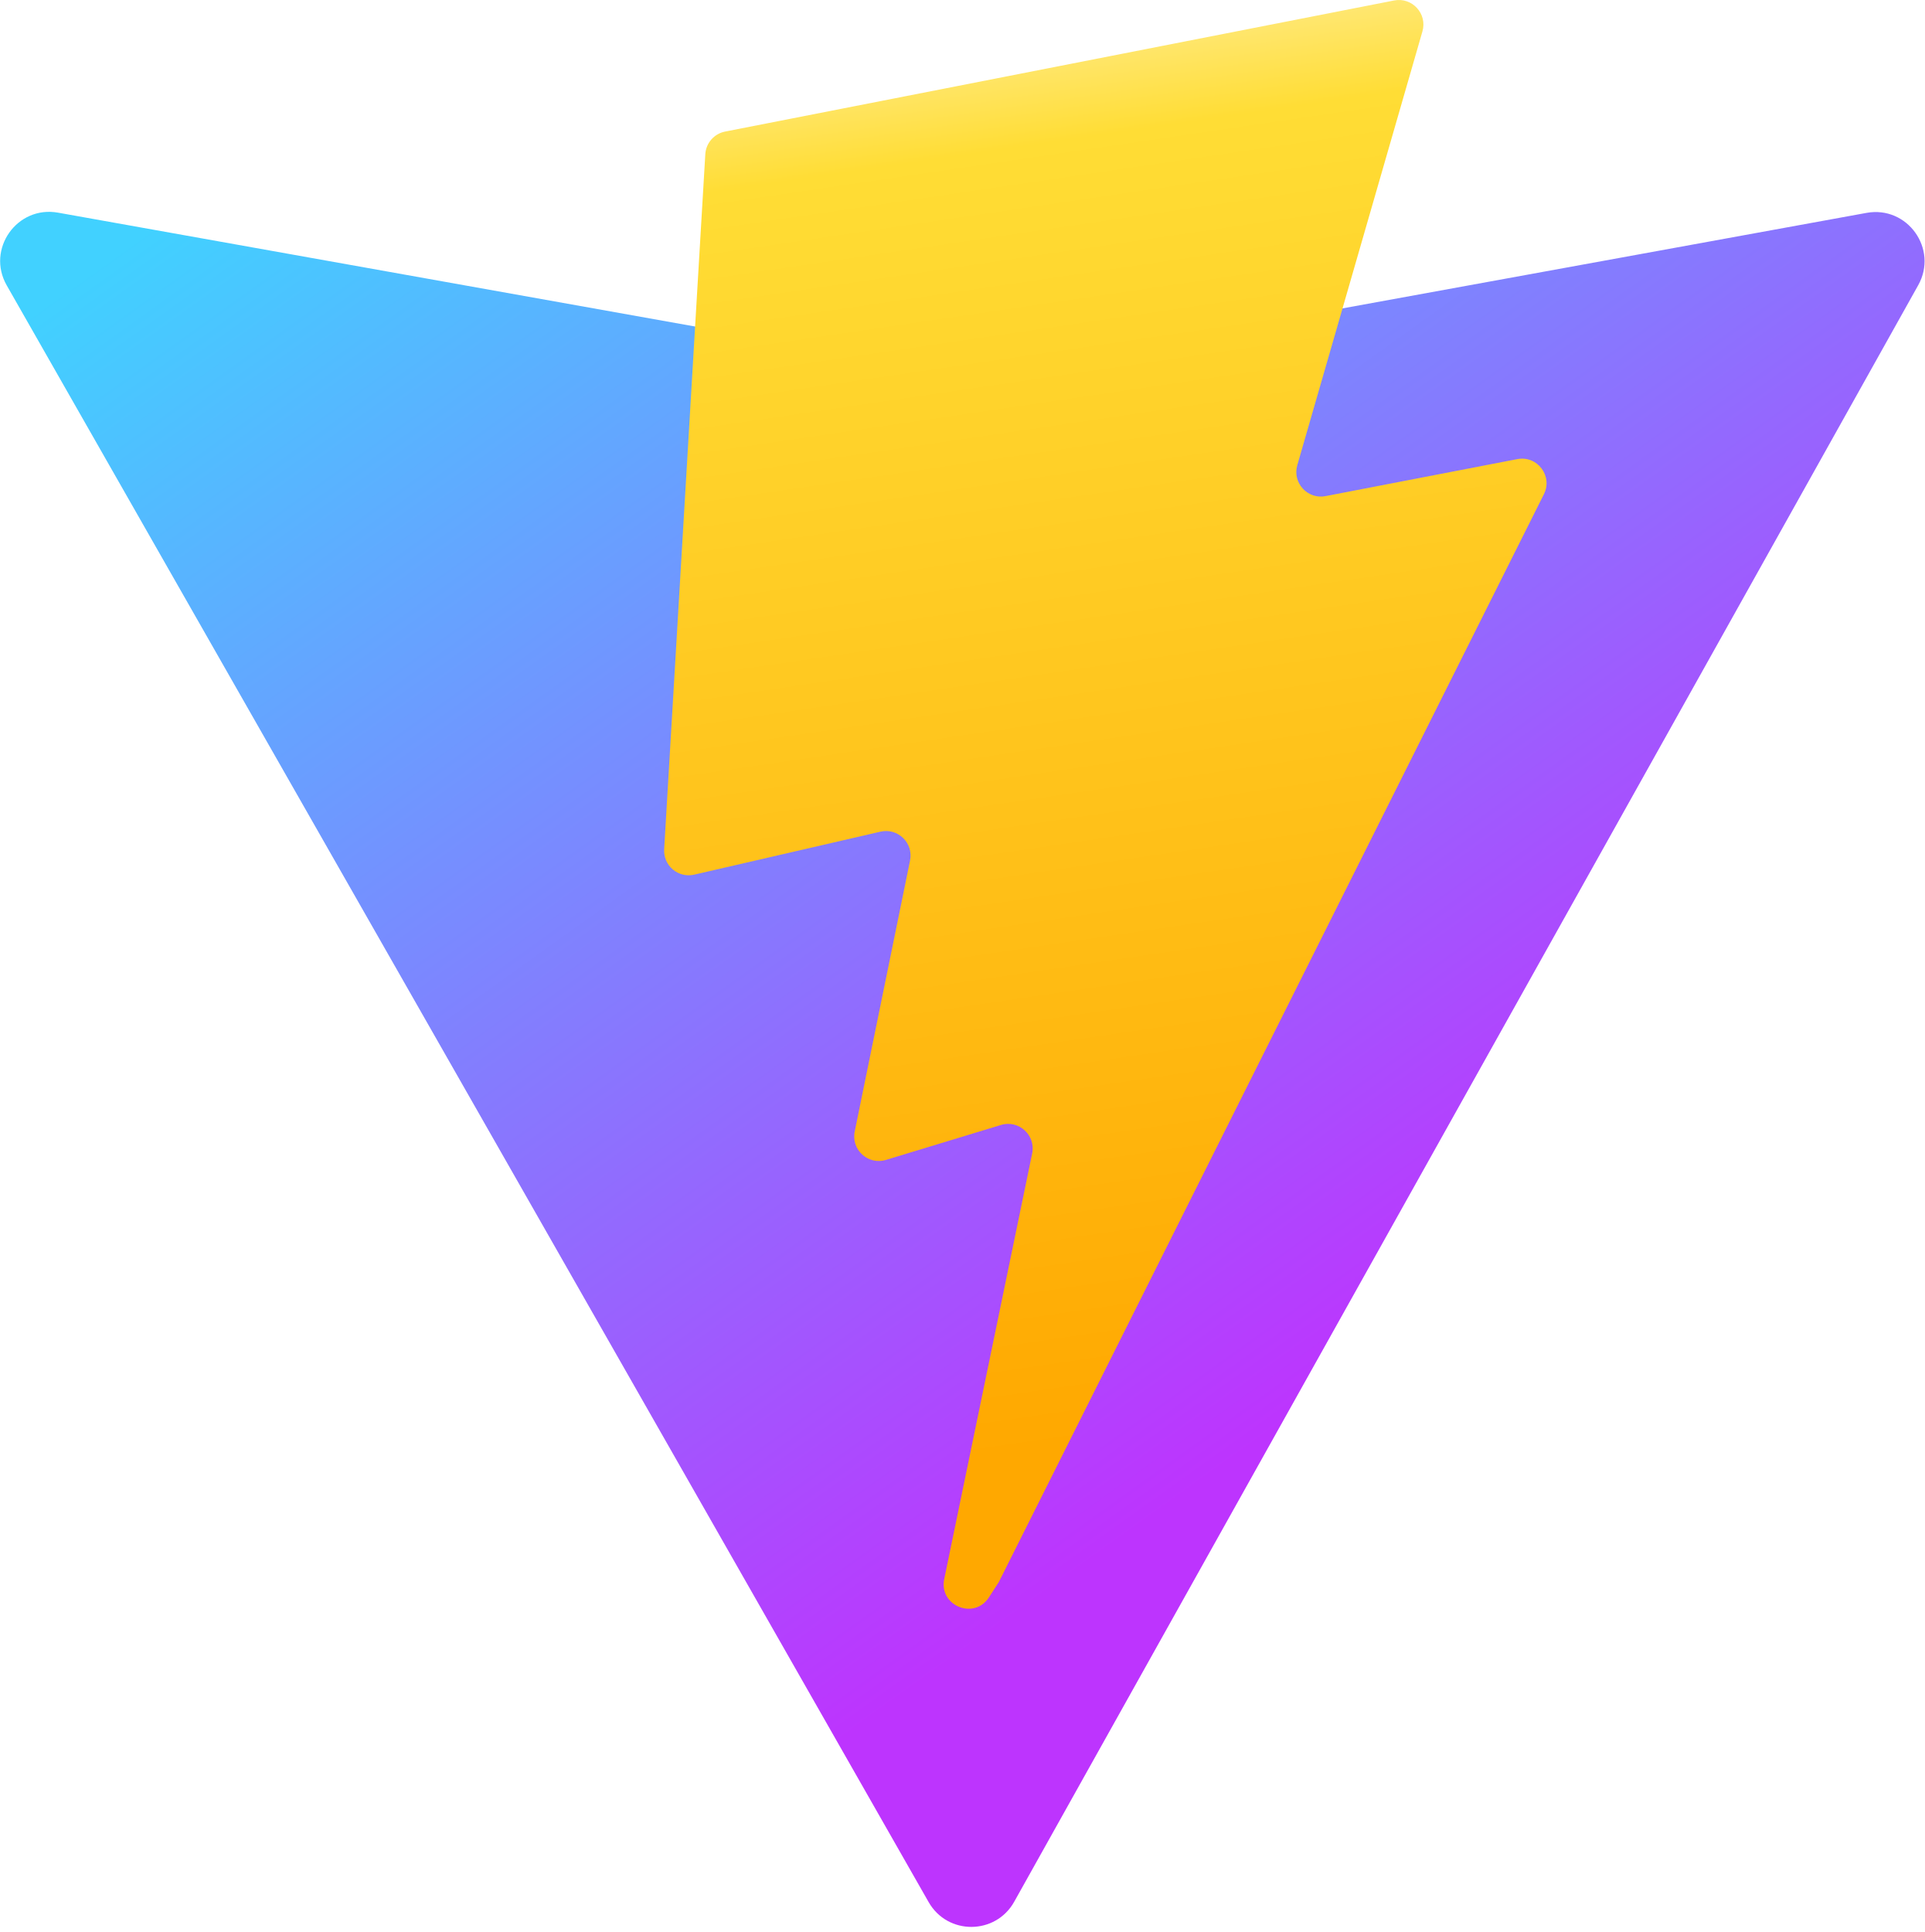
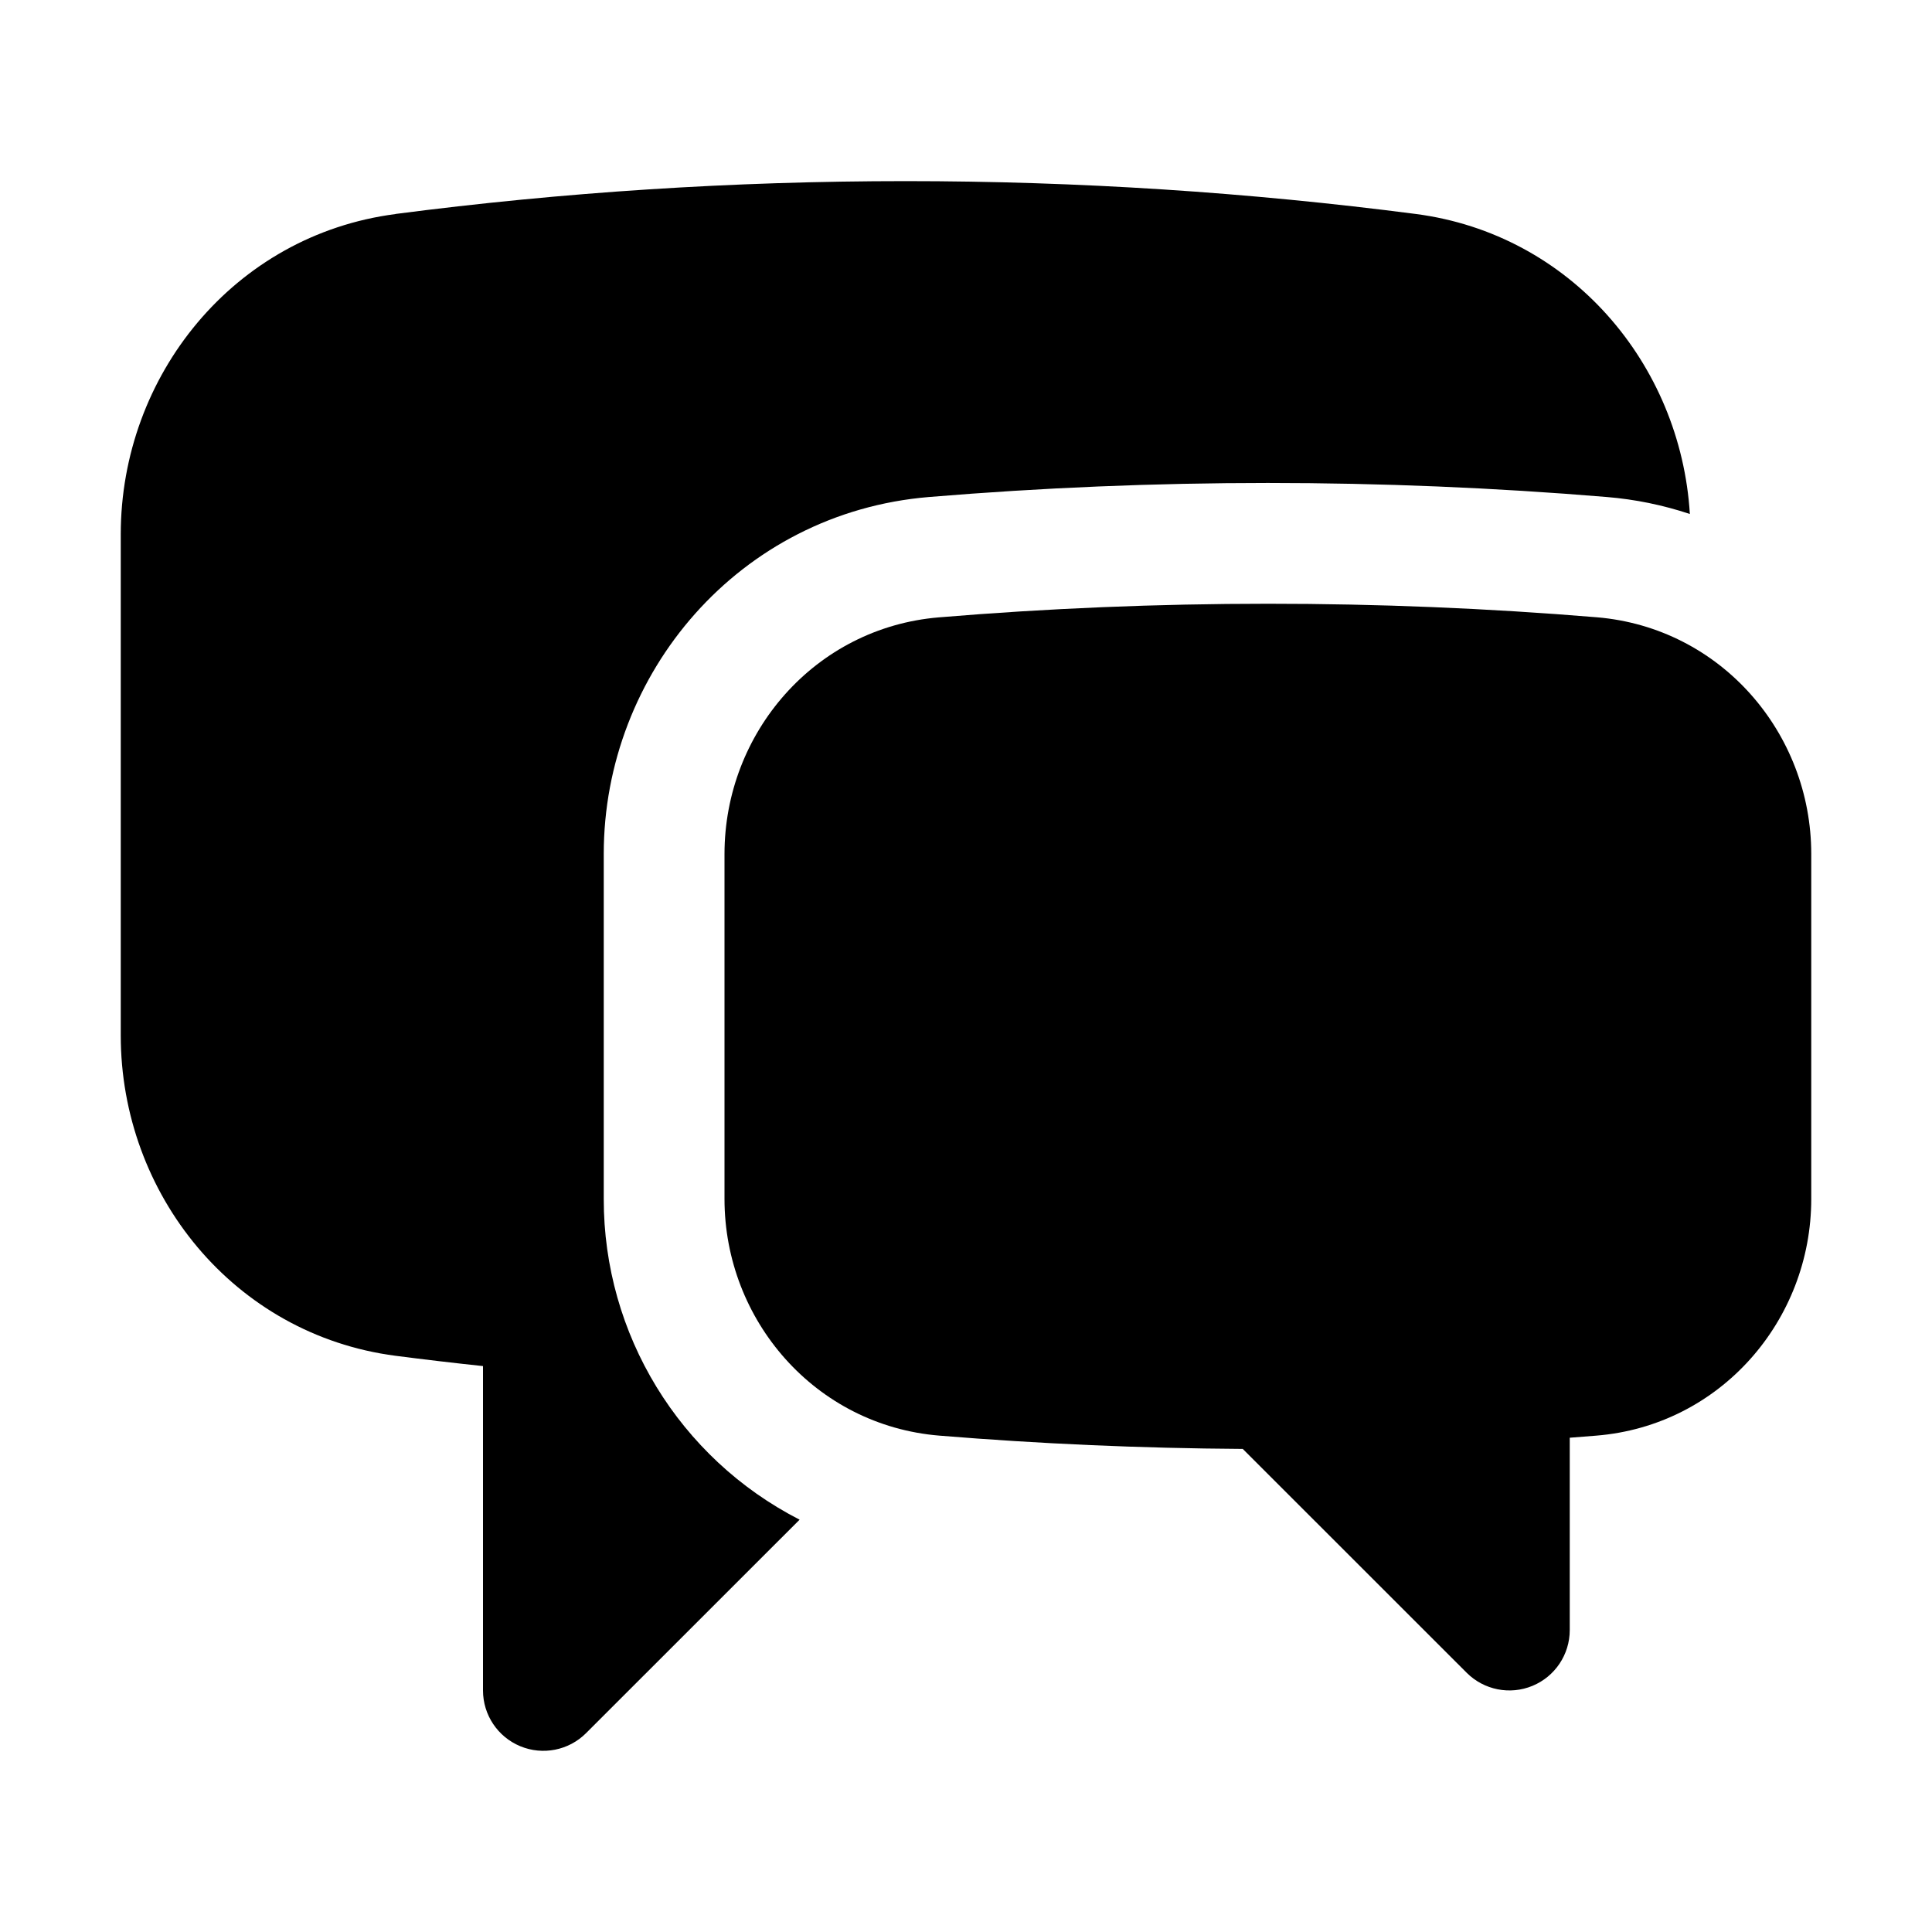
- <svg xmlns="http://www.w3.org/2000/svg" aria-hidden="true" role="img" class="iconify iconify--logos" width="31.88" height="32" preserveAspectRatio="xMidYMid meet" viewBox="0 0 256 257">
-   <defs>
-     <linearGradient id="IconifyId1813088fe1fbc01fb466" x1="-.828%" x2="57.636%" y1="7.652%" y2="78.411%">
-       <stop offset="0%" stop-color="#41D1FF" />
-       <stop offset="100%" stop-color="#BD34FE" />
-     </linearGradient>
-     <linearGradient id="IconifyId1813088fe1fbc01fb467" x1="43.376%" x2="50.316%" y1="2.242%" y2="89.03%">
-       <stop offset="0%" stop-color="#FFEA83" />
-       <stop offset="8.333%" stop-color="#FFDD35" />
-       <stop offset="100%" stop-color="#FFA800" />
-     </linearGradient>
-   </defs>
-   <path fill="url(#IconifyId1813088fe1fbc01fb466)" d="M255.153 37.938L134.897 252.976c-2.483 4.44-8.862 4.466-11.382.048L.875 37.958c-2.746-4.814 1.371-10.646 6.827-9.67l120.385 21.517a6.537 6.537 0 0 0 2.322-.004l117.867-21.483c5.438-.991 9.574 4.796 6.877 9.62Z" />
-   <path fill="url(#IconifyId1813088fe1fbc01fb467)" d="M185.432.063L96.44 17.501a3.268 3.268 0 0 0-2.634 3.014l-5.474 92.456a3.268 3.268 0 0 0 3.997 3.378l24.777-5.718c2.318-.535 4.413 1.507 3.936 3.838l-7.361 36.047c-.495 2.426 1.782 4.5 4.151 3.78l15.304-4.649c2.372-.72 4.652 1.36 4.15 3.788l-11.698 56.621c-.732 3.542 3.979 5.473 5.943 2.437l1.313-2.028l72.516-144.72c1.215-2.423-.88-5.186-3.54-4.672l-25.505 4.922c-2.396.462-4.435-1.77-3.759-4.114l16.646-57.705c.677-2.35-1.37-4.583-3.769-4.113Z" />
+ <svg xmlns="http://www.w3.org/2000/svg" viewBox="0 0 24 24" fill="currentColor" className="w-6 h-6">
+   <path d="M4.913 2.658c2.075-.27 4.19-.408 6.337-.408 2.147 0 4.262.139 6.337.408 1.922.25 3.291 1.861 3.405 3.727a4.403 4.403 0 00-1.032-.211 50.89 50.89 0 00-8.42 0c-2.358.196-4.04 2.19-4.04 4.434v4.286a4.47 4.47 0 002.433 3.984L7.28 21.53A.75.75 0 016 21v-4.03a48.527 48.527 0 01-1.087-.128C2.905 16.58 1.5 14.833 1.5 12.862V6.638c0-1.97 1.405-3.718 3.413-3.979z" />
+   <path d="M15.75 7.5c-1.376 0-2.739.057-4.086.169C10.124 7.797 9 9.103 9 10.609v4.285c0 1.507 1.128 2.814 2.67 2.94 1.243.102 2.5.157 3.768.165l2.782 2.781a.75.75 0 001.28-.53v-2.39l.33-.026c1.542-.125 2.67-1.433 2.67-2.94v-4.286c0-1.505-1.125-2.811-2.664-2.94A49.392 49.392 0 0015.75 7.5z" />
</svg>
